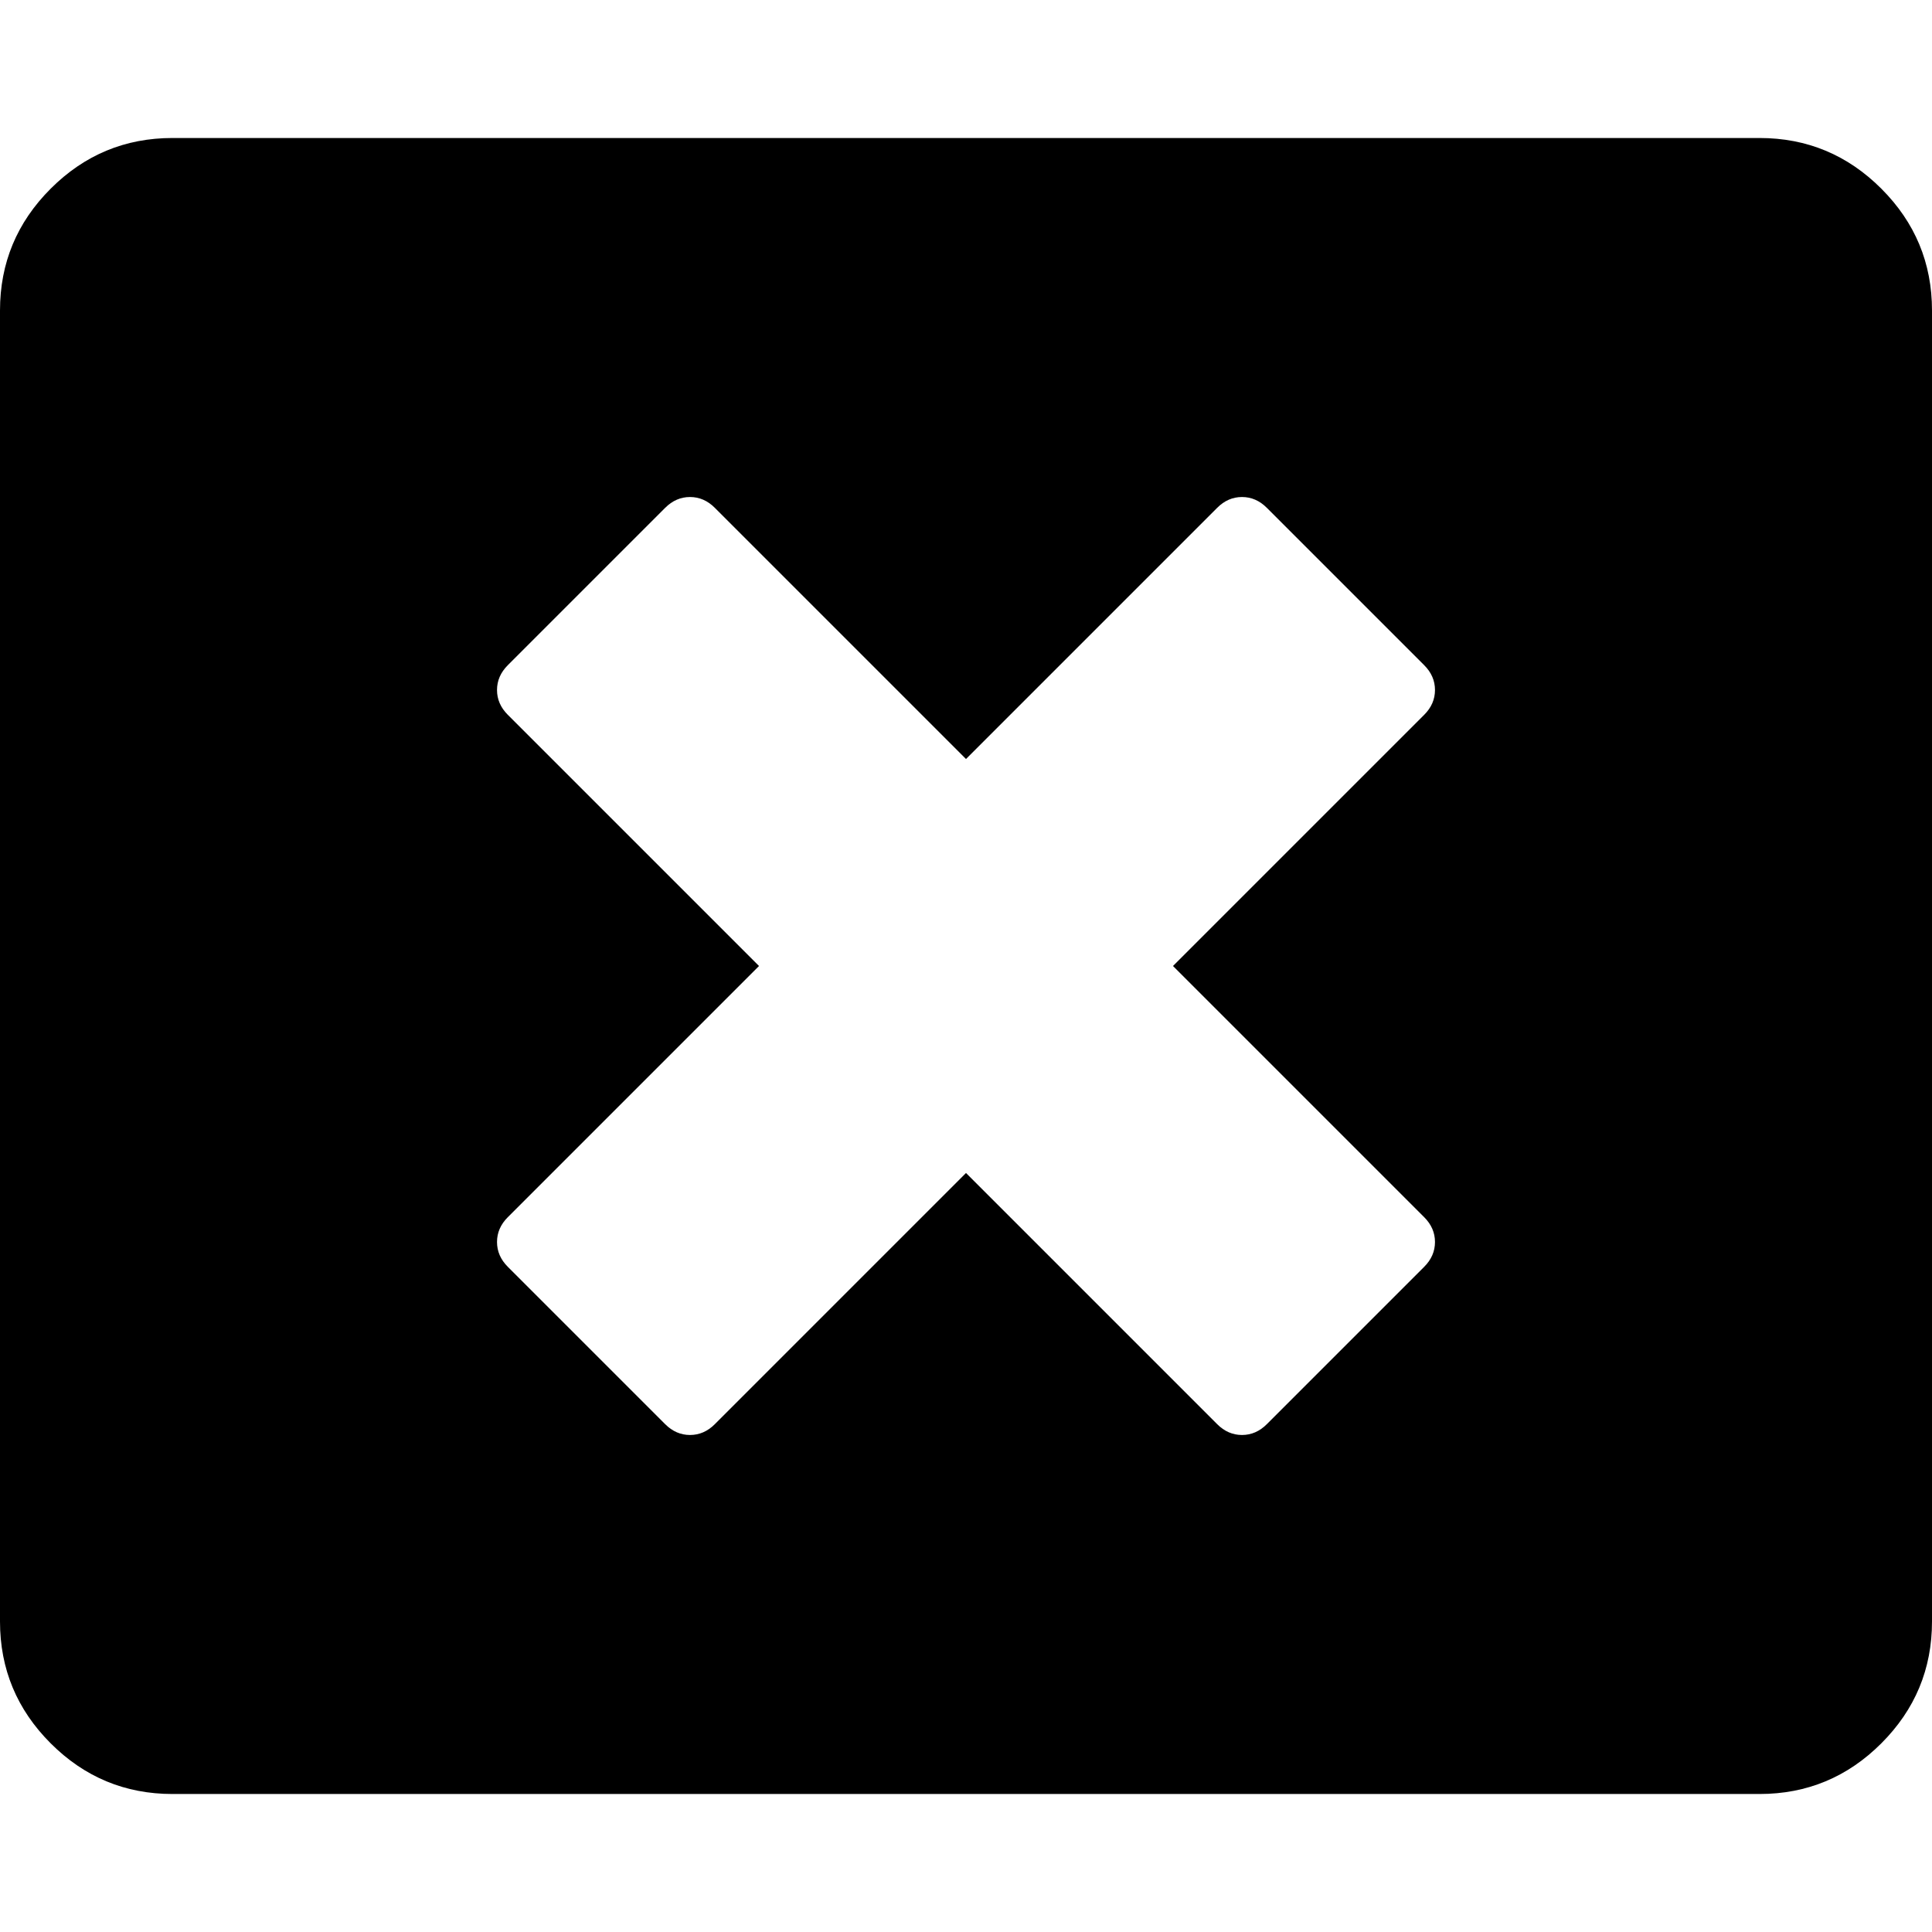
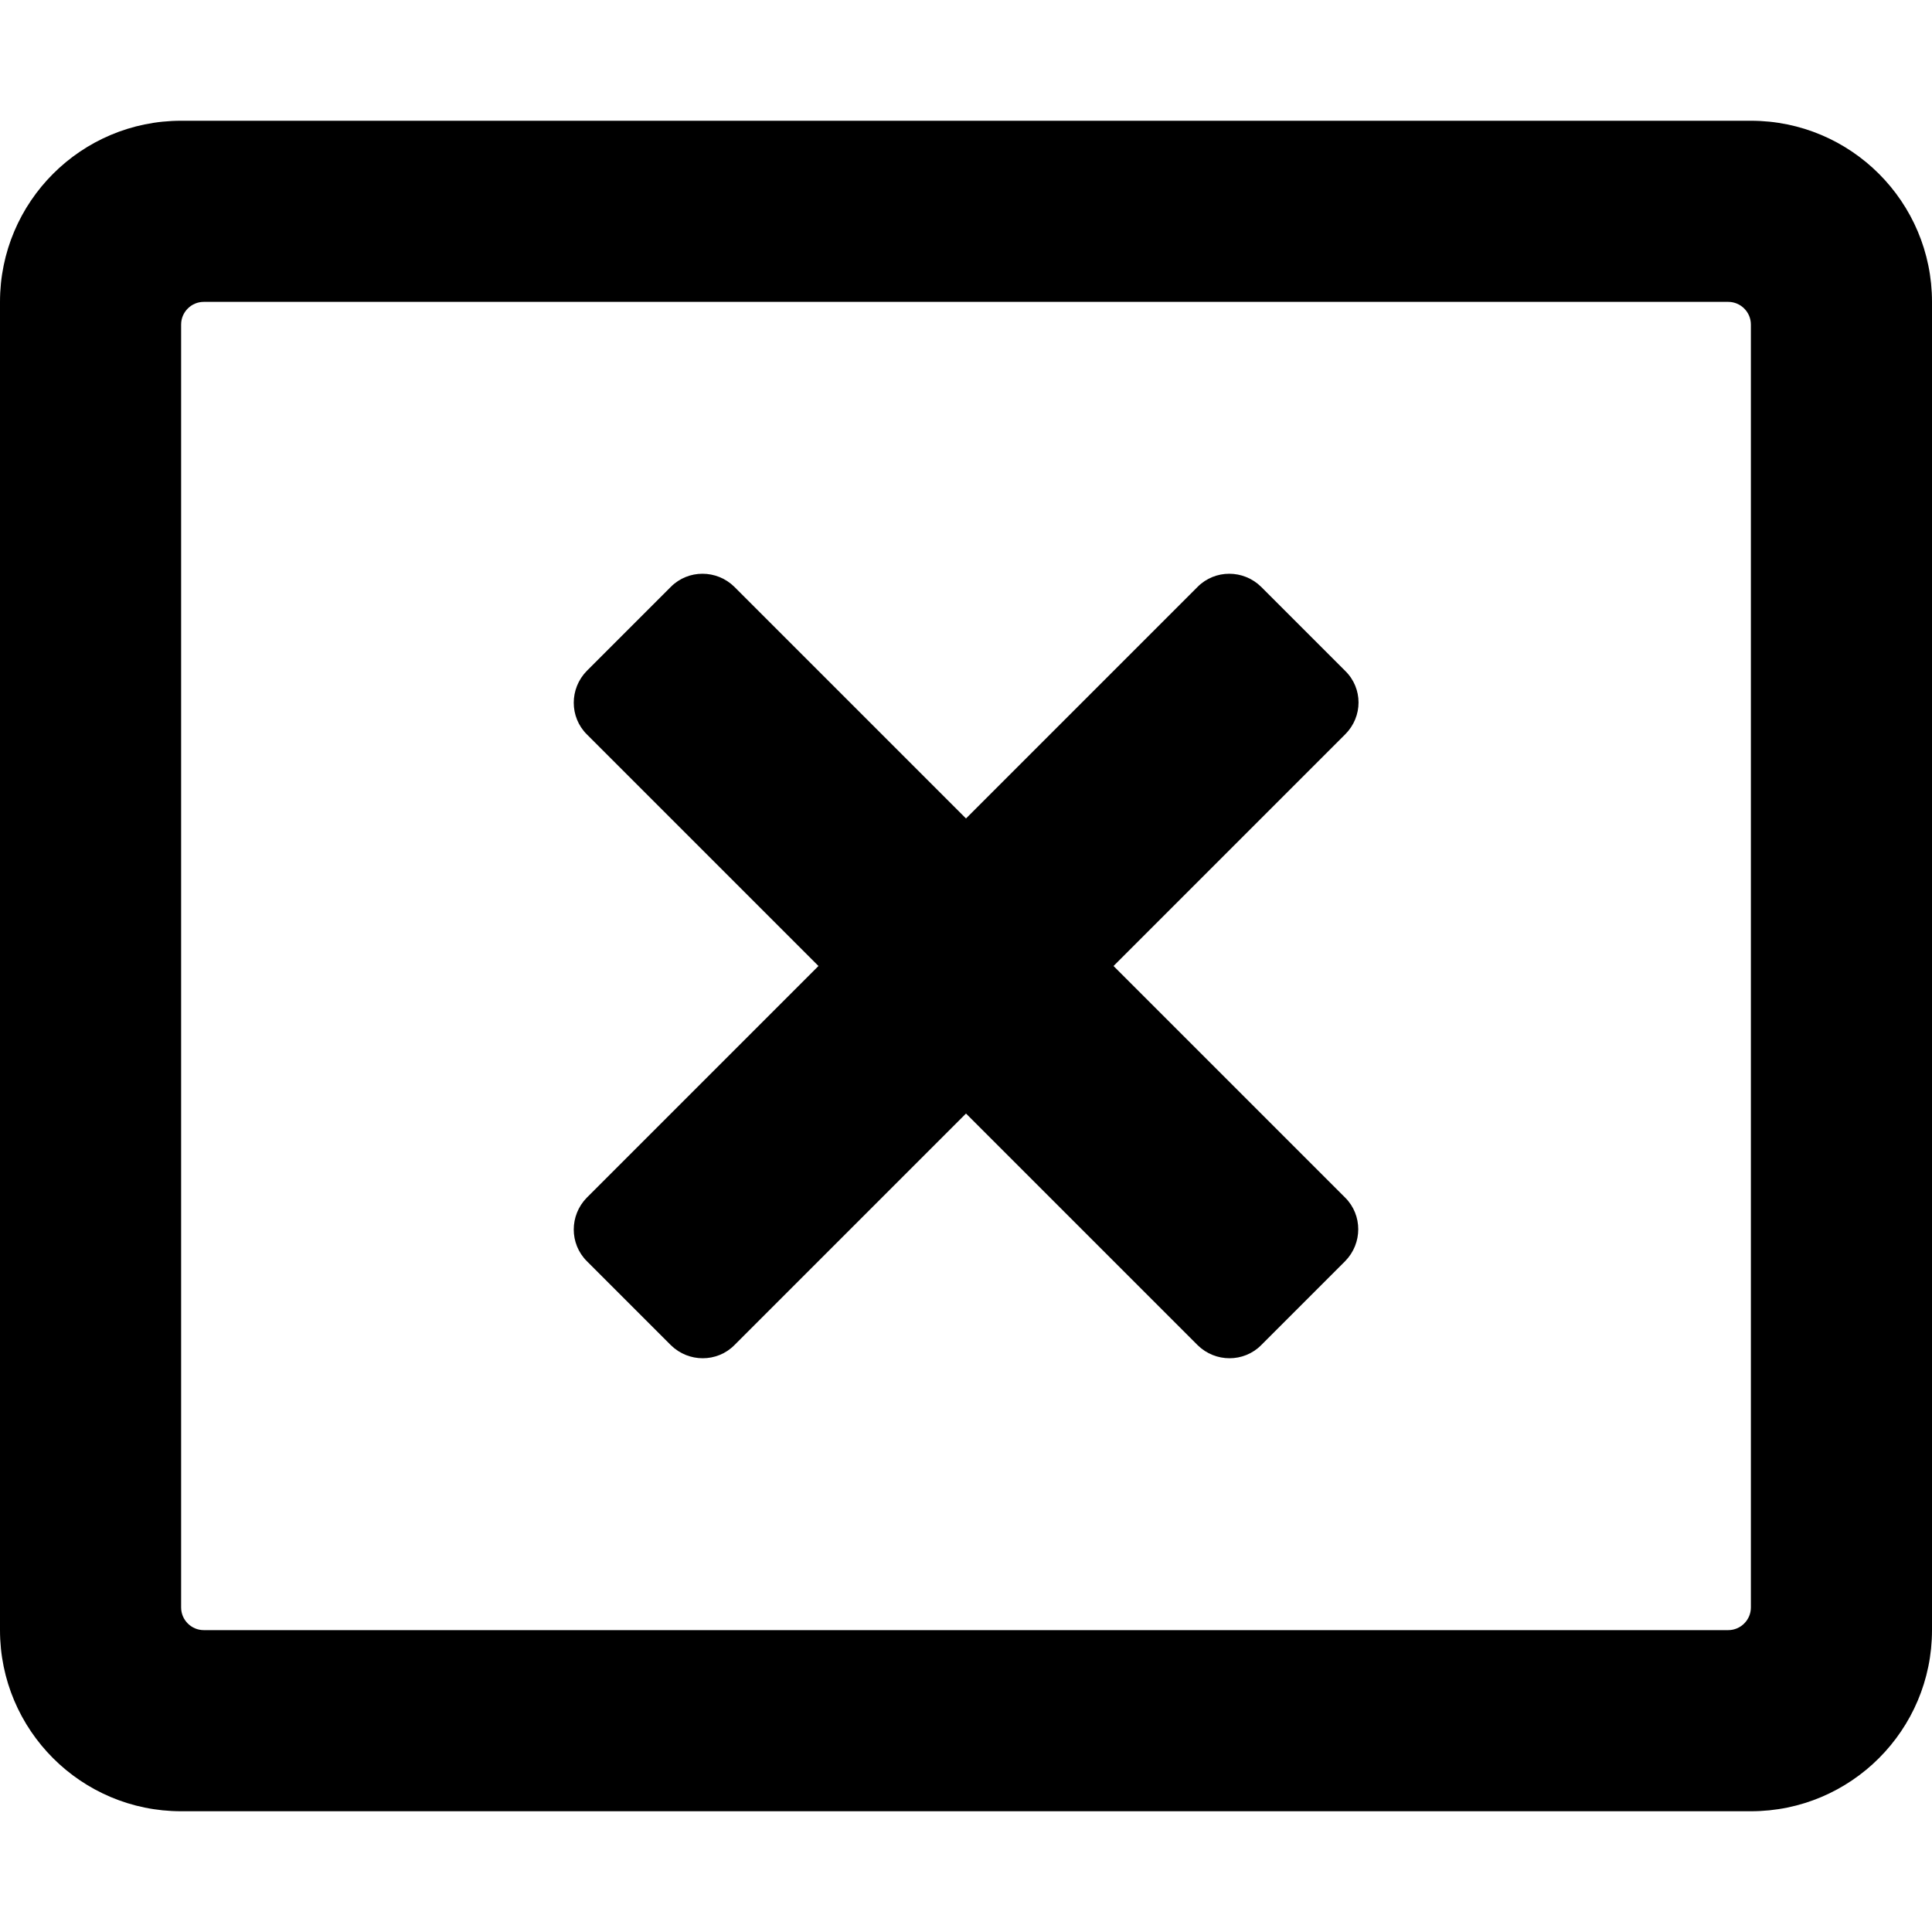
- <svg xmlns="http://www.w3.org/2000/svg" width="100%" height="100%" viewBox="0 0 1792 1792">
-   <path fill="#000" d="M1175 1321l146-146q10-10 10-23t-10-23l-233-233 233-233q10-10 10-23t-10-23l-146-146q-10-10-23-10t-23 10l-233 233-233-233q-10-10-23-10t-23 10l-146 146q-10 10-10 23t10 23l233 233-233 233q-10 10-10 23t10 23l146 146q10 10 23 10t23-10l233-233 233 233q10 10 23 10t23-10zM1792 288v1216q0 66-47 113t-113 47h-1472q-66 0-113-47t-47-113v-1216q0-66 47-113t113-47h1472q66 0 113 47t47 113z" />
+ <svg xmlns="http://www.w3.org/2000/svg" width="100%" height="100%" viewBox="0 0 512 512">
+   <path fill="currentColor" d="M464 32H48C21.5 32 0 53.5 0 80V432C0 458.5 21.5 480 48 480H464C490.5 480 512 458.5 512 432V80C512 53.5 490.5 32 464 32zM464 426C464 429.3 461.3 432 458 432H54C50.7 432 48 429.3 48 426V86C48 82.7 50.7 80 54 80H458C461.3 80 464 82.7 464 86V426zM356.5 194.6L295.1 256 356.5 317.4C361.1 322 361.1 329.5 356.5 334.2L334.2 356.5C329.6 361.1 322.1 361.1 317.4 356.5L256 295.1 194.6 356.5C190 361.1 182.5 361.1 177.8 356.5L155.5 334.2C150.9 329.6 150.9 322.1 155.5 317.4L216.9 256 155.5 194.6C150.9 190 150.9 182.5 155.5 177.8L177.8 155.5C182.4 150.9 189.9 150.9 194.6 155.5L256 216.9 317.4 155.5C322 150.9 329.5 150.9 334.2 155.5L356.5 177.8C361.2 182.4 361.2 189.9 356.5 194.6z" />
</svg>
